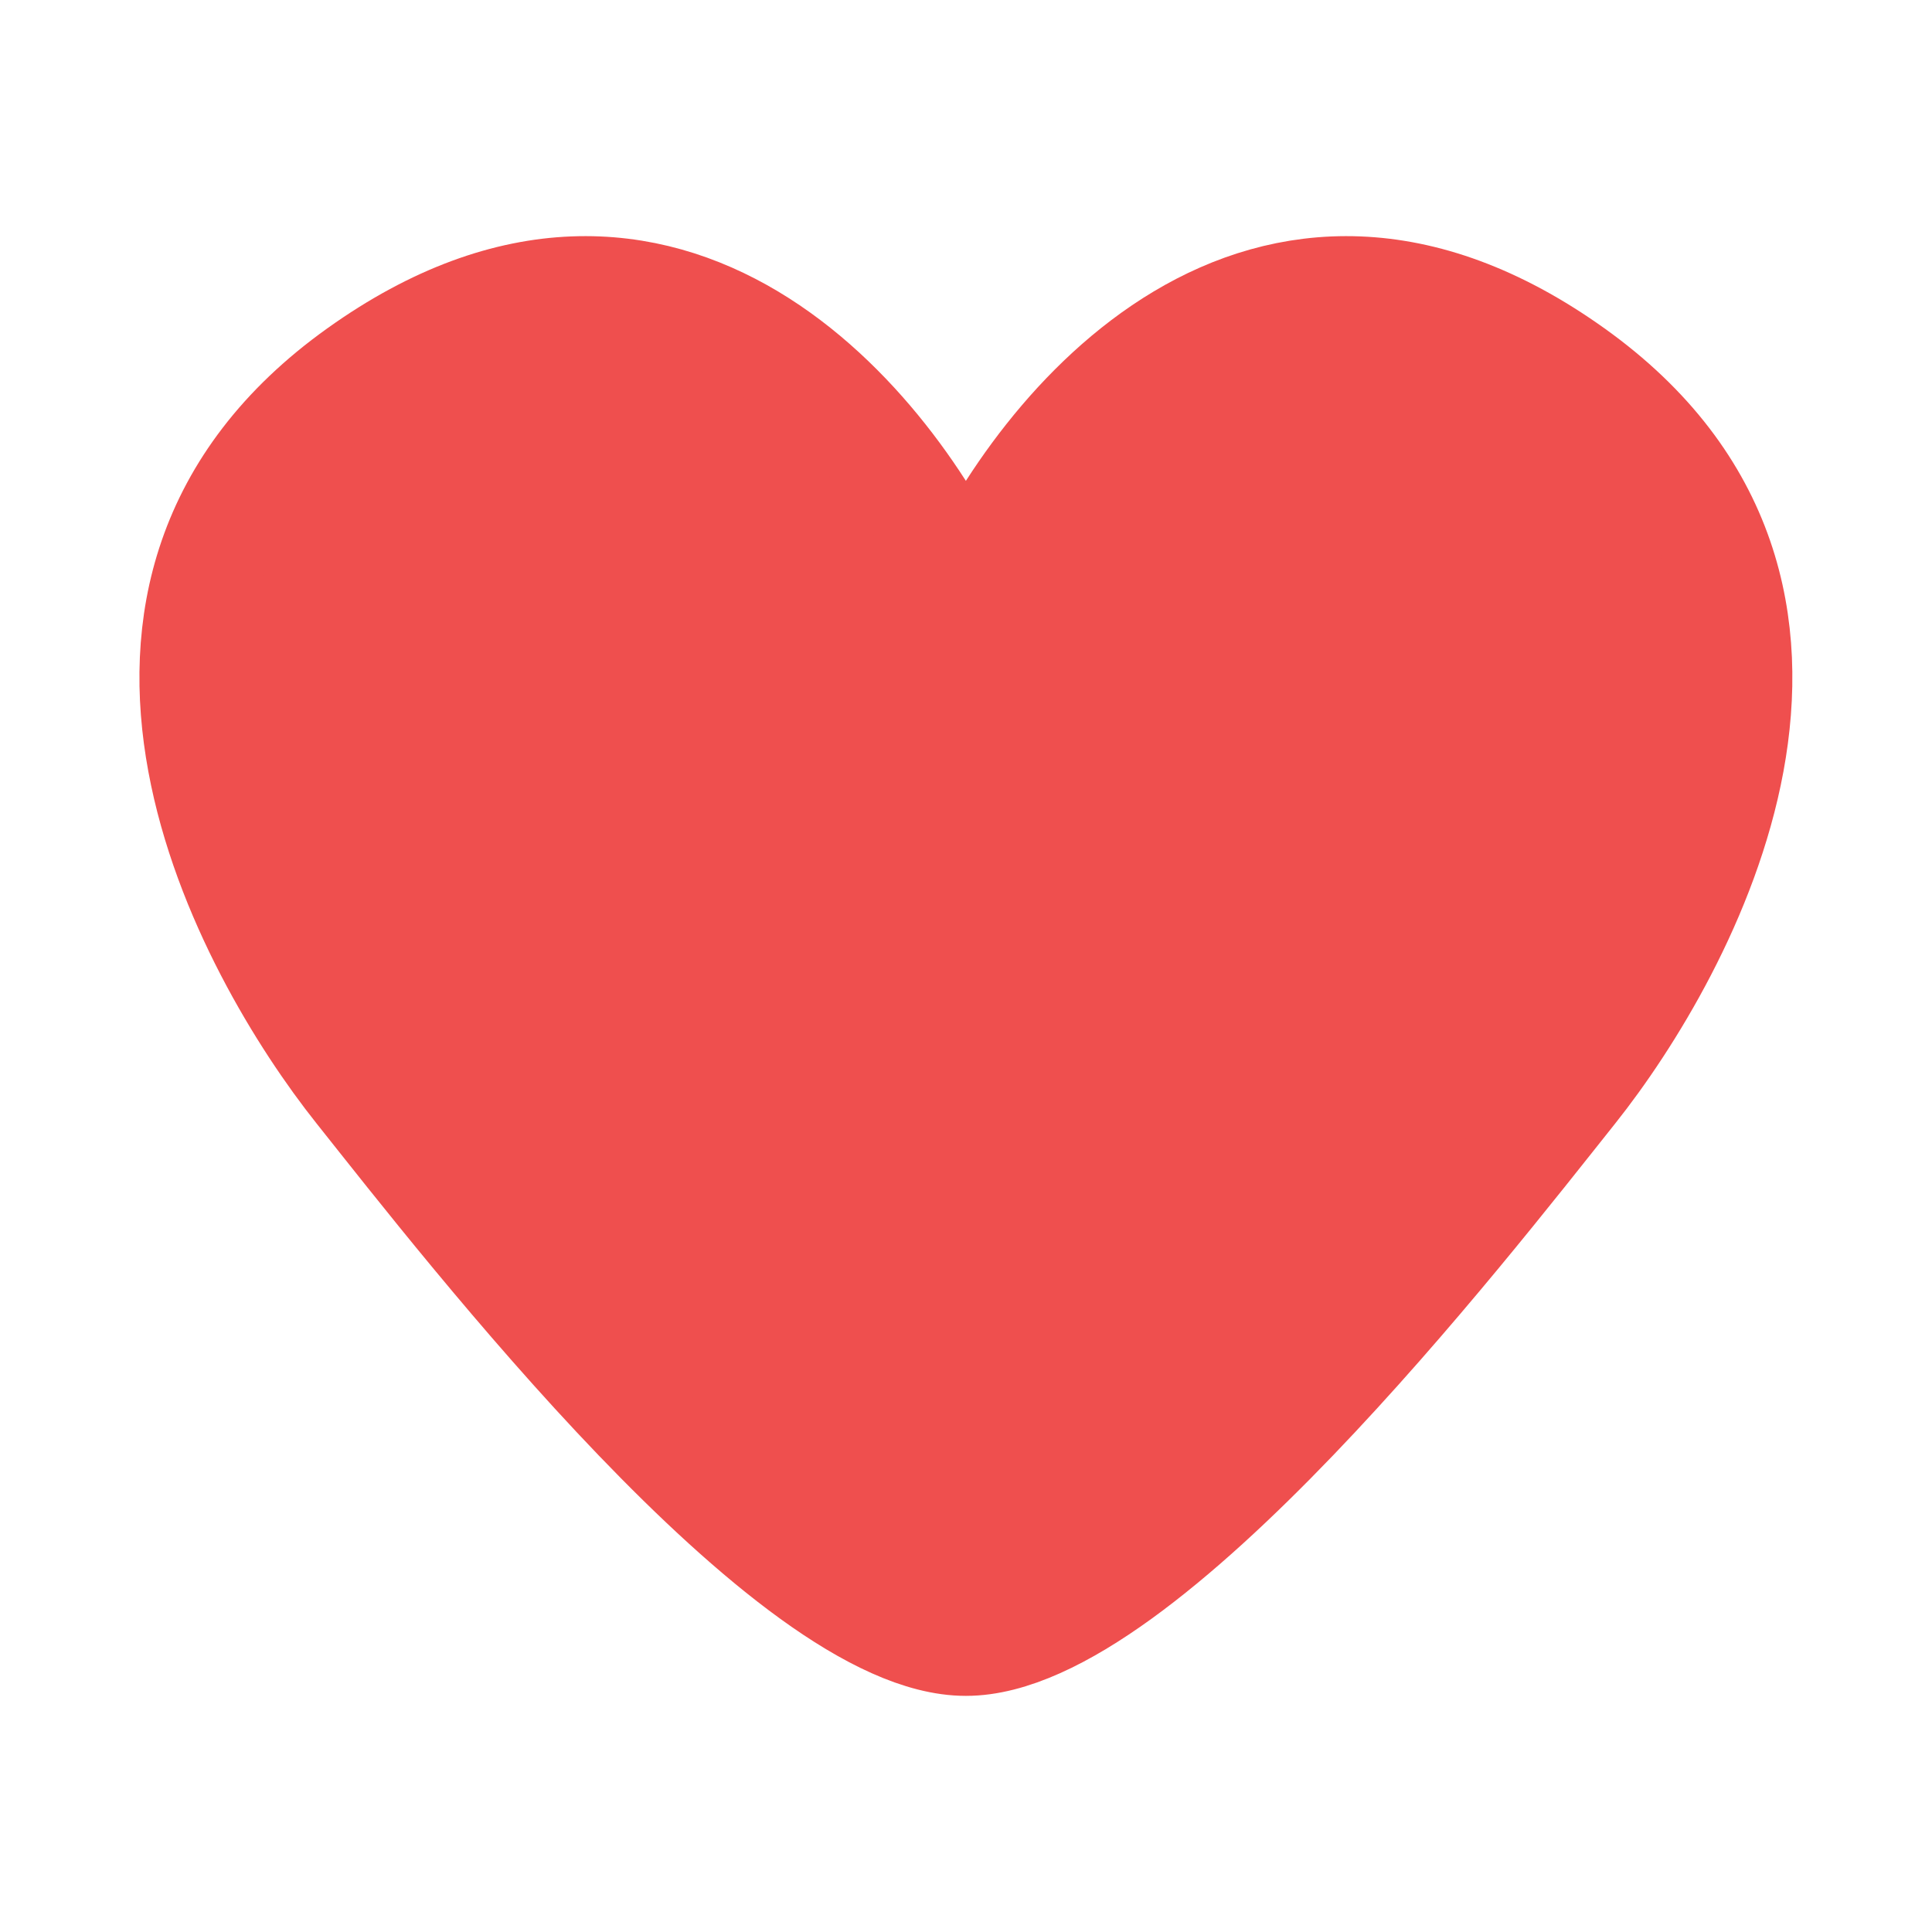
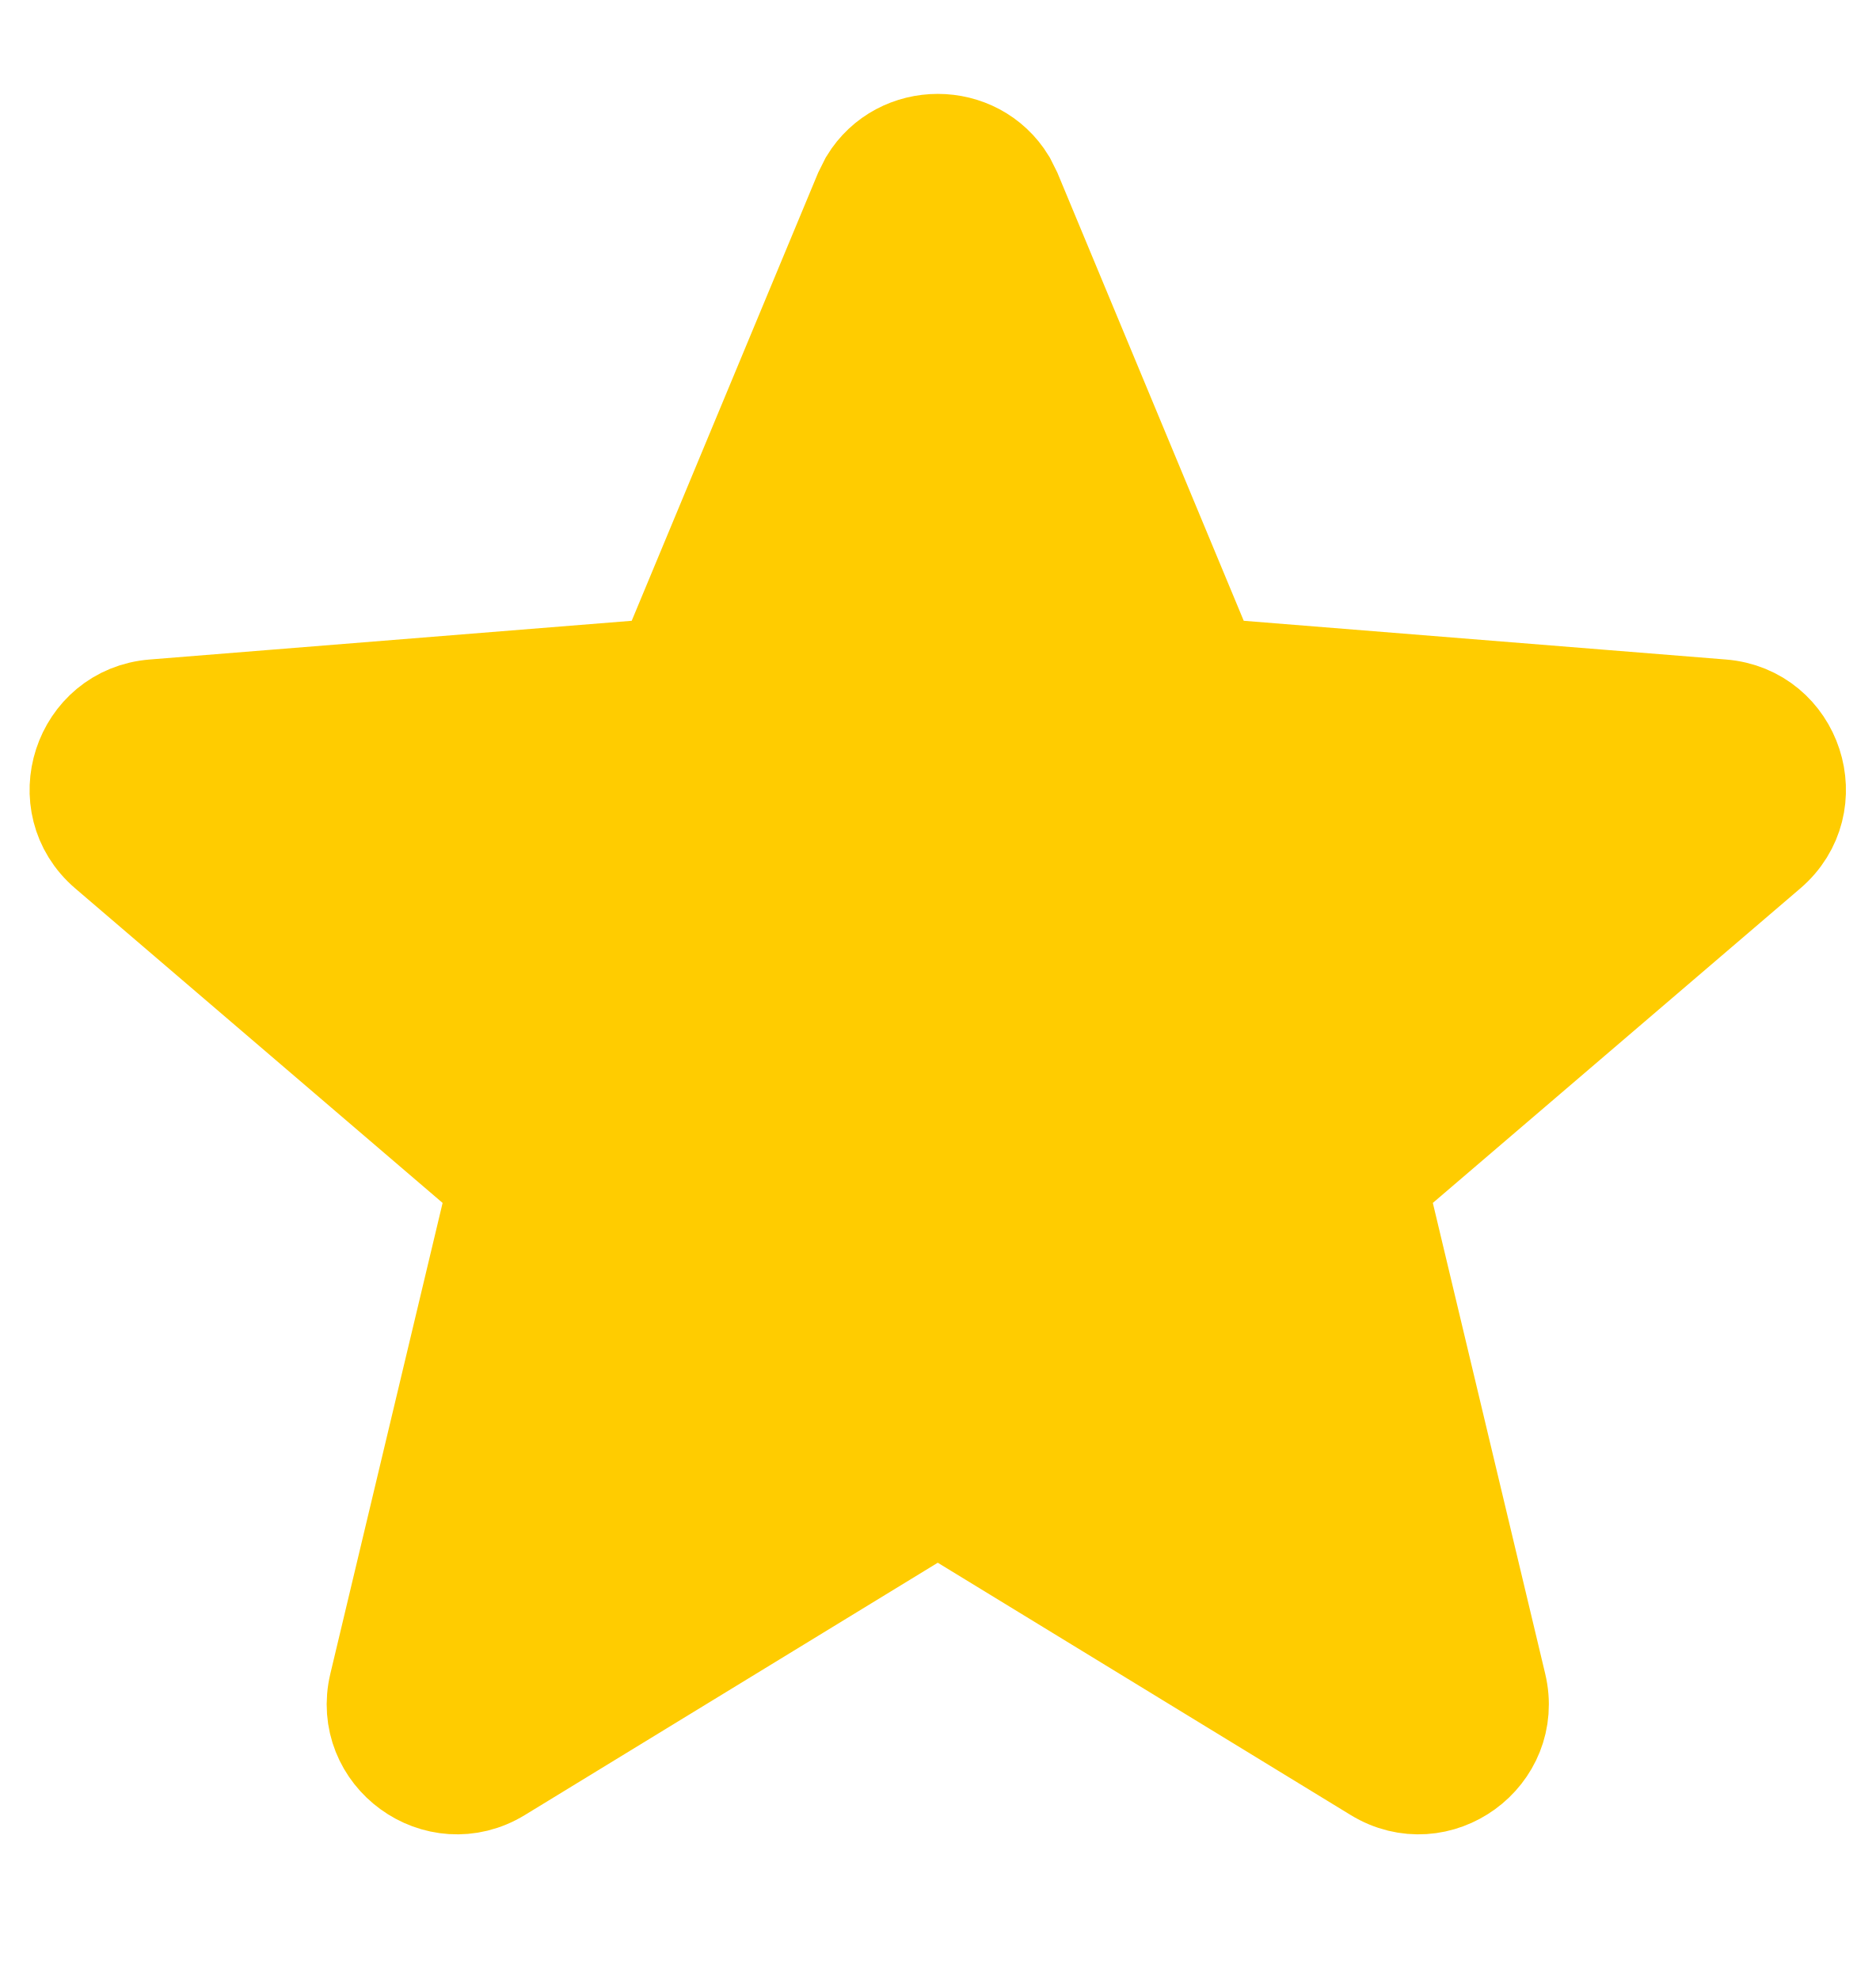
- <svg xmlns="http://www.w3.org/2000/svg" width="18" height="18" viewBox="0 0 18 18" fill="none">
-   <path d="M11.701 2.7L9.001 4.95V5.4L7.201 3.15L4.951 2.7L2.701 4.05L1.801 5.85L2.251 8.55L4.501 11.7L7.201 14.4L9.001 15.3L10.351 14.85L14.401 10.35L15.751 8.55L16.201 6.75L15.751 4.5L13.951 3.15L11.701 2.7Z" fill="#EF4F4E" />
-   <path d="M9 5.524C9.686 3.98 11.777 1.408 14.658 3.466C17.539 5.524 15.687 8.862 14.658 10.155C13.629 11.447 10.646 15.3 9 15.3M8.998 5.524C8.312 3.98 6.22 1.408 3.34 3.466C0.459 5.524 2.311 8.862 3.34 10.155C4.368 11.447 7.352 15.3 8.998 15.3" stroke="#EF4F4E" stroke-linecap="round" />
+ <svg xmlns="http://www.w3.org/2000/svg" width="18" height="19" viewBox="0 0 18 19" fill="none">
+   <path d="M8.362 1.755C8.65 1.283 9.35 1.283 9.638 1.755L9.692 1.863L11.592 6.431L16.524 6.827C17.189 6.88 17.46 7.711 16.953 8.145L13.194 11.362L14.343 16.176C14.498 16.825 13.792 17.338 13.223 16.99L9 14.41L4.777 16.99C4.208 17.338 3.502 16.825 3.657 16.176L4.805 11.362L1.047 8.145C0.54 7.711 0.811 6.88 1.476 6.827L6.407 6.431L8.308 1.863L8.362 1.755Z" fill="#FFCC00" stroke="#FFCC00" />
</svg>
